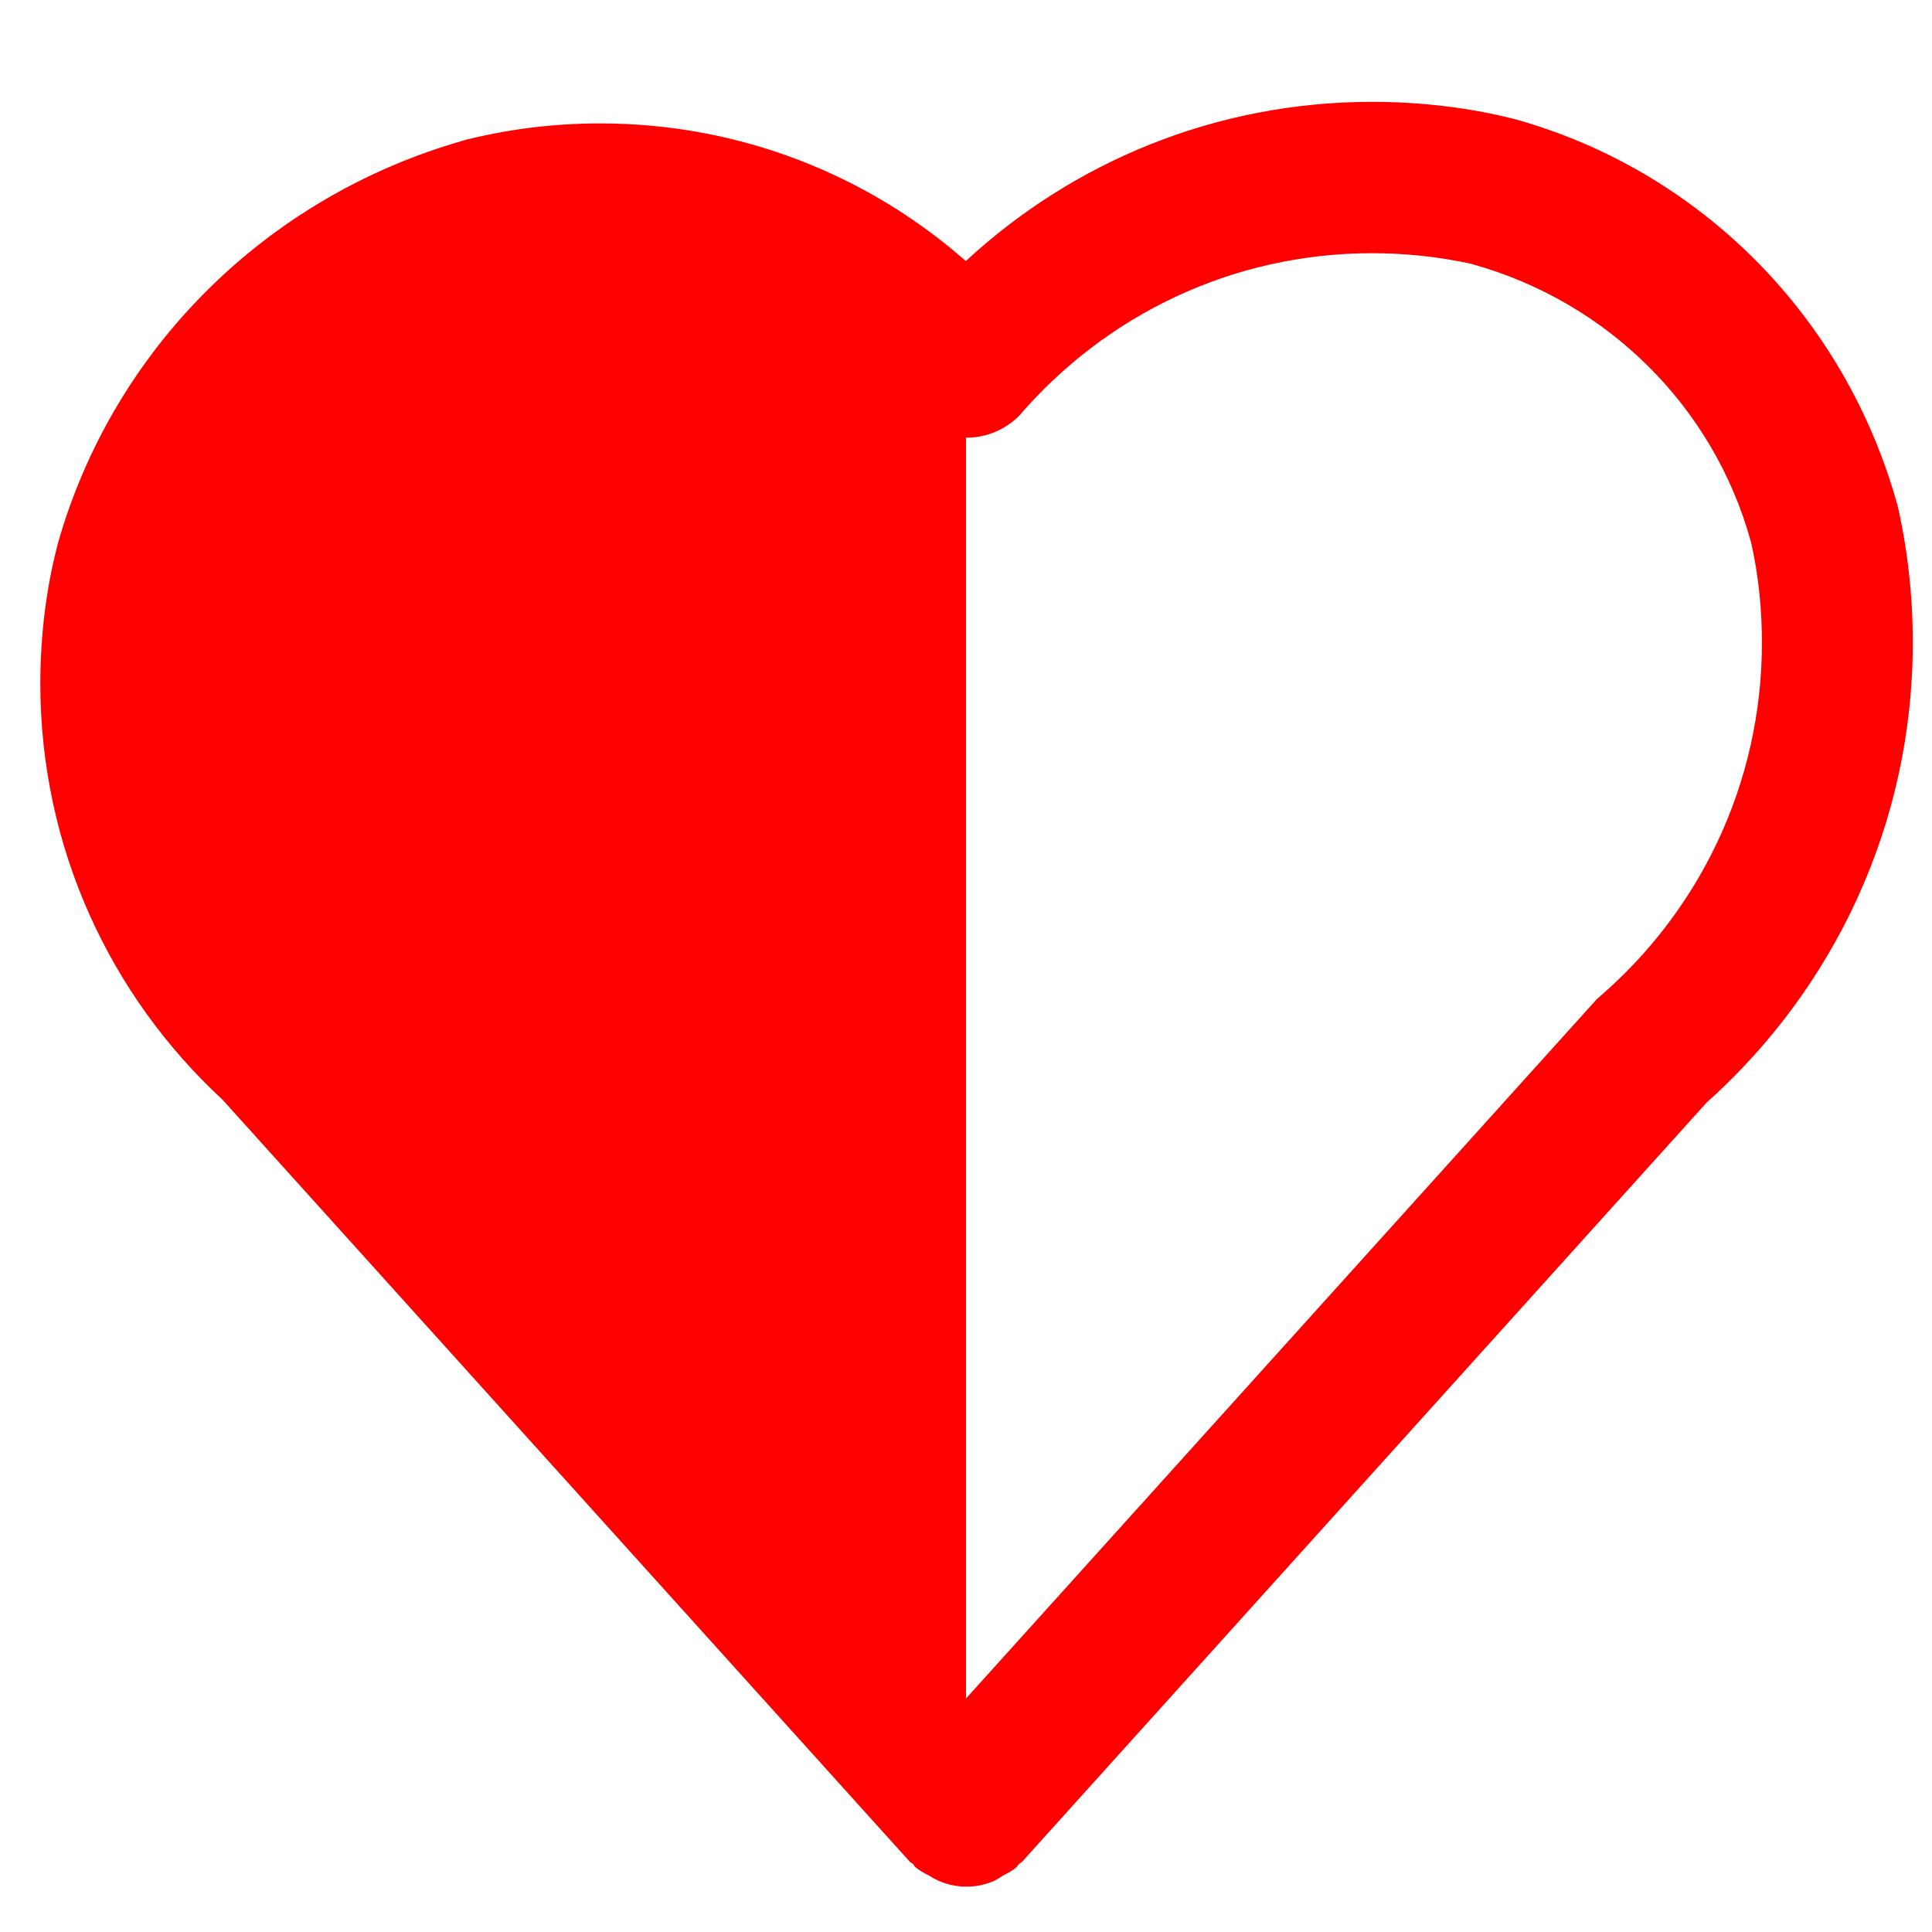
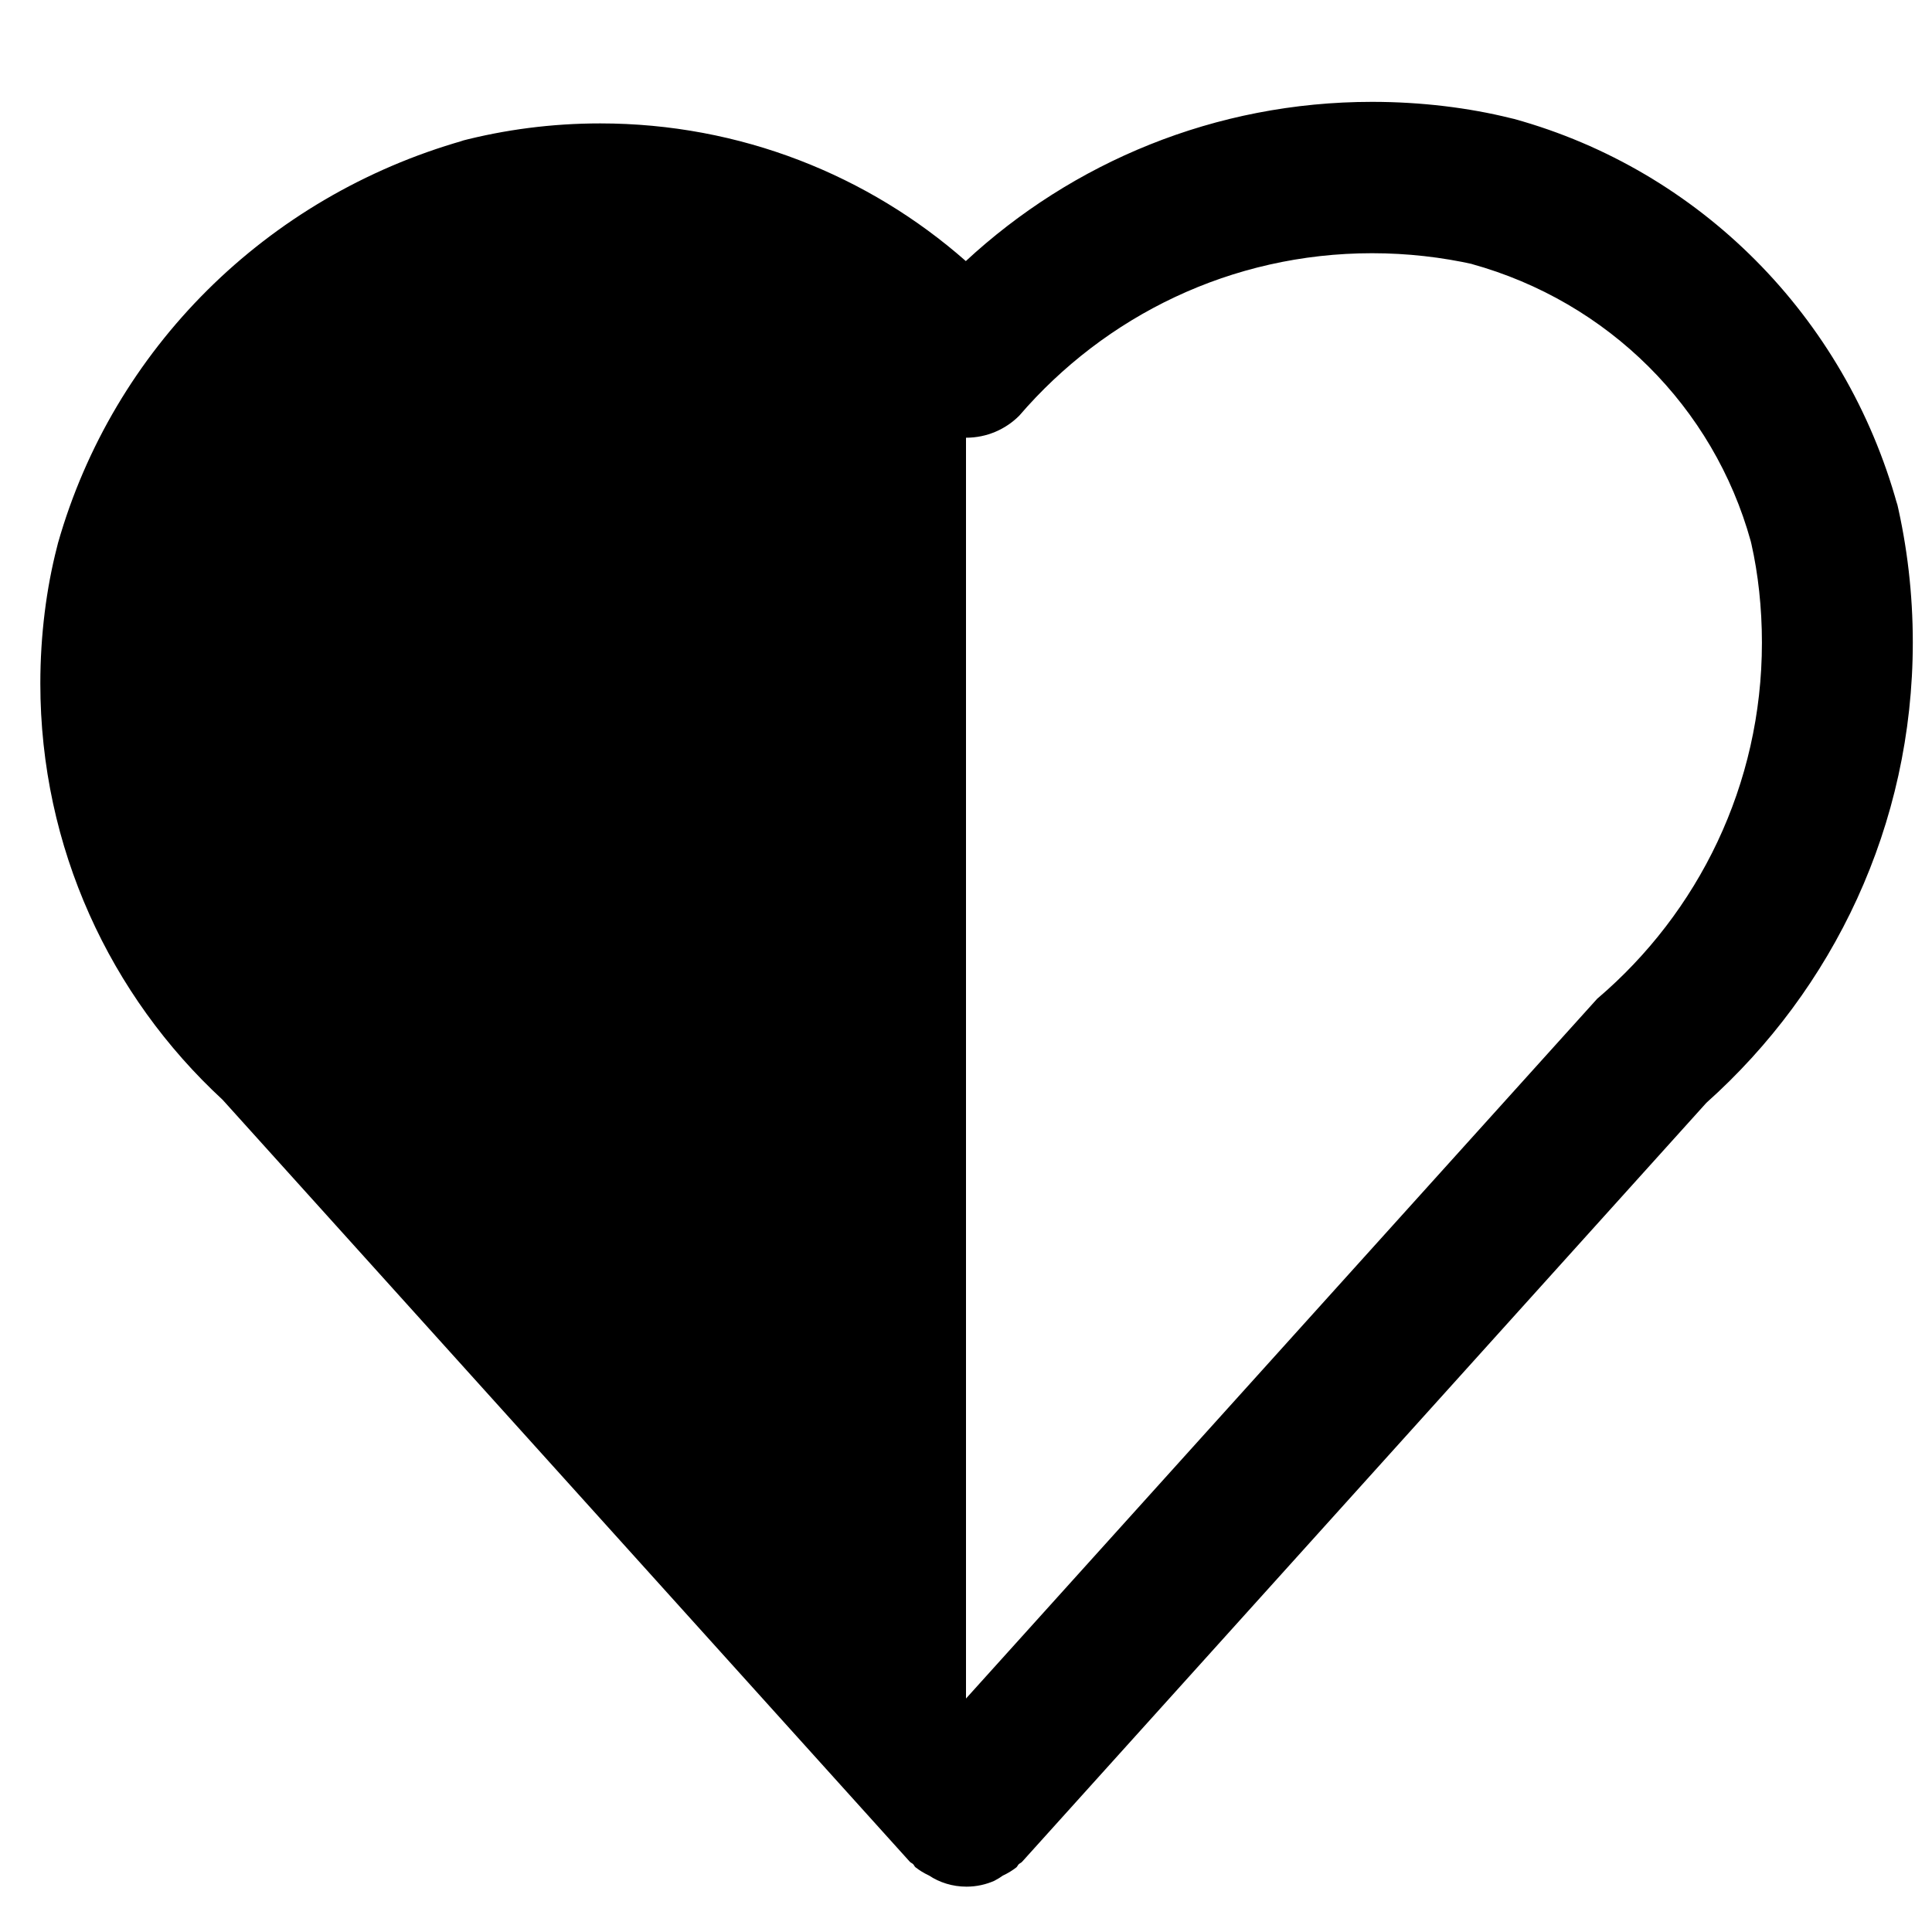
- <svg xmlns="http://www.w3.org/2000/svg" fill="#ff0000" width="64px" height="64px" viewBox="0 0 32.00 32.00" version="1.1" stroke="#ff0000" stroke-width="0" transform="matrix(1, 0, 0, 1, 0, 0)rotate(0)">
+ <svg xmlns="http://www.w3.org/2000/svg" fill="#000000" width="64px" height="64px" viewBox="0 0 32.00 32.00" version="1.1" stroke="#ff0000" stroke-width="0" transform="matrix(1, 0, 0, 1, 0, 0)rotate(0)">
  <g id="SVGRepo_bgCarrier" stroke-width="0" transform="translate(0,0), scale(1)" />
  <g id="SVGRepo_tracerCarrier" stroke-linecap="round" stroke-linejoin="round" stroke="#CCCCCC" stroke-width="0.192" />
  <g id="SVGRepo_iconCarrier">
    <path d="M31.426 8.364c-0.864-3.129-3.279-5.544-6.344-6.393l-0.064-0.015c-0.688-0.171-1.478-0.269-2.292-0.269-2.601 0-4.968 1.003-6.735 2.643l0.006-0.006c-1.608-1.416-3.731-2.28-6.056-2.28-0.804 0-1.583 0.103-2.326 0.297l0.064-0.014c-3.276 0.931-5.804 3.458-6.718 6.666l-0.017 0.068c-0.175 0.678-0.276 1.457-0.276 2.259 0 2.724 1.161 5.178 3.015 6.892l0.006 0.006 11.381 12.619c0.016 0.017 0.038 0.023 0.054 0.039s0.021 0.036 0.038 0.051c0.065 0.051 0.138 0.096 0.216 0.133l0.007 0.003c0.176 0.117 0.391 0.186 0.623 0.186 0.167 0 0.325-0.036 0.468-0.1l-0.007 0.003c0.056-0.029 0.102-0.058 0.147-0.090l-0.004 0.003c0.085-0.040 0.159-0.086 0.227-0.139l-0.003 0.002c0.016-0.015 0.022-0.036 0.038-0.051s0.038-0.022 0.054-0.039l11.335-12.572c2.102-1.879 3.419-4.599 3.419-7.627 0-0.807-0.093-1.591-0.27-2.344l0.014 0.069zM26.453 16.544l-10.453 11.589v-20.883c0 0 0.001 0 0.001 0 0.345 0 0.657-0.14 0.882-0.366l0-0c1.419-1.651 3.51-2.69 5.843-2.69 0.582 0 1.15 0.065 1.695 0.187l-0.051-0.010c2.266 0.625 4.014 2.374 4.628 4.594l0.011 0.046c0.111 0.491 0.174 1.054 0.174 1.633 0 2.359-1.055 4.471-2.72 5.891l-0.011 0.009z" />
  </g>
</svg>
